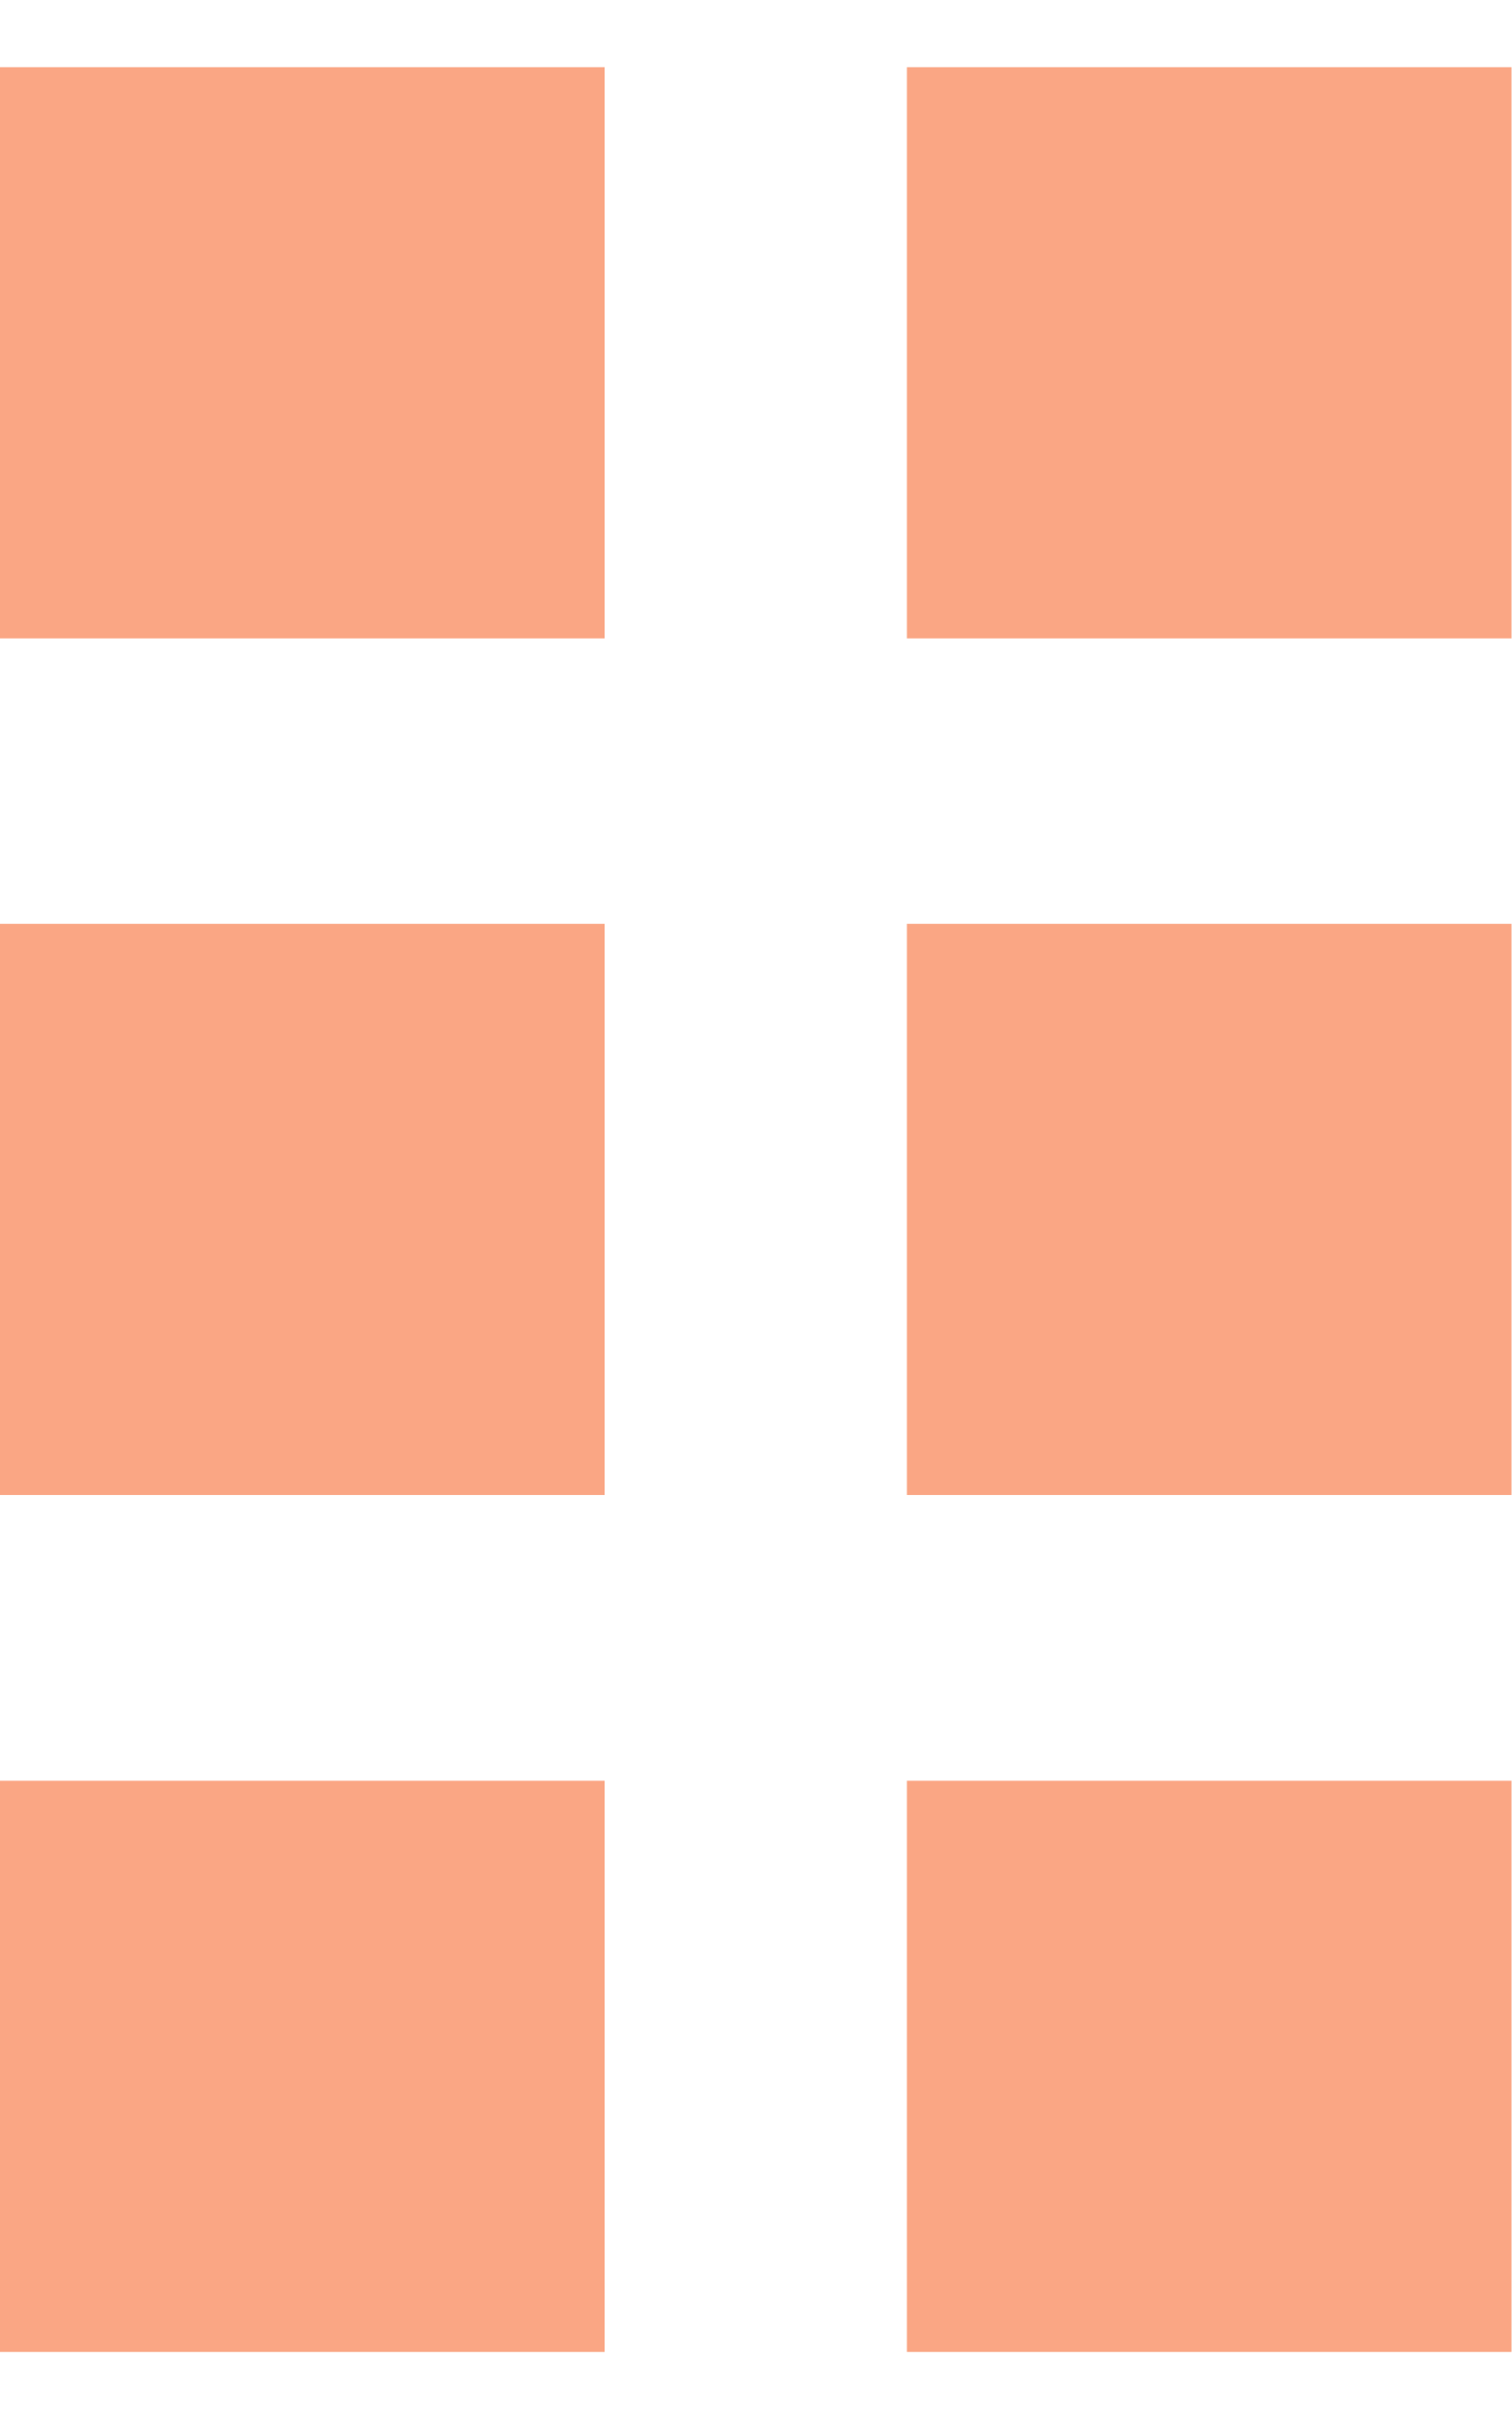
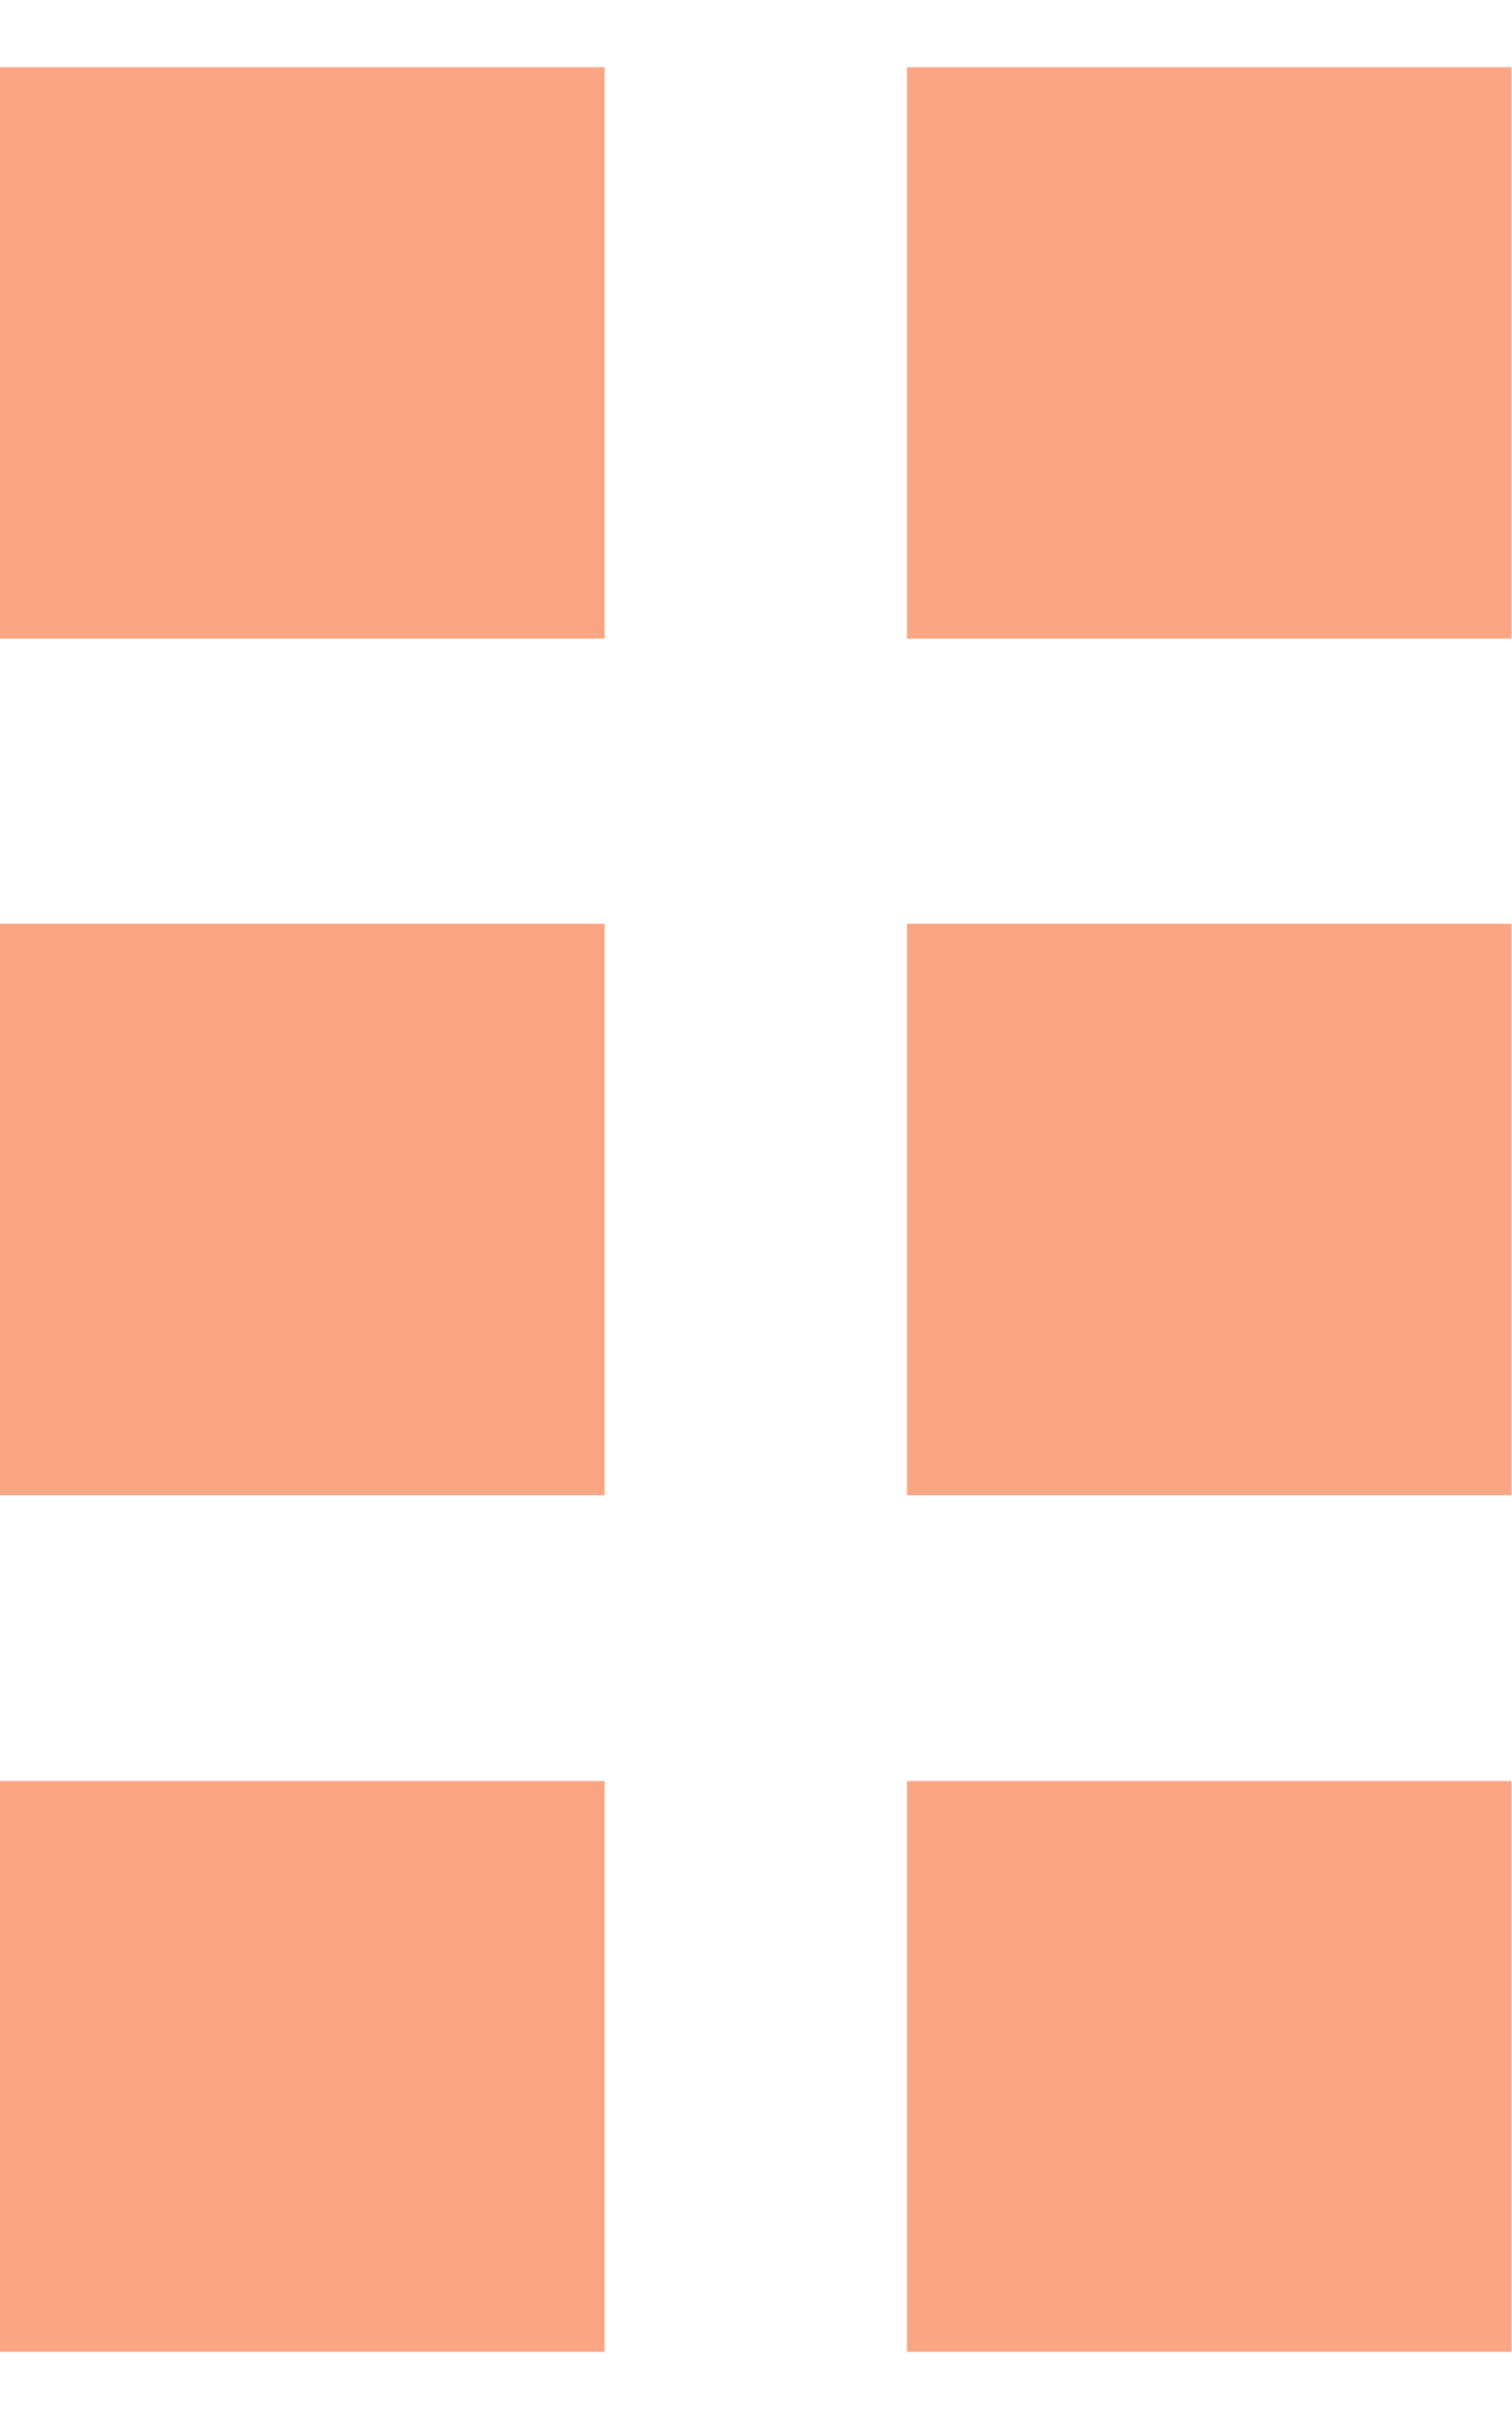
- <svg xmlns="http://www.w3.org/2000/svg" width="5px" height="8px" viewBox="0 0 5 8" version="1.1">
-   <g id="CM" stroke="none" stroke-width="1" fill="none" fill-rule="evenodd">
-     <g id="CM-/-018---Content-manager-MULTIPLE-GROUPS-Copy-3" transform="translate(-1003, -1134)" fill="#FAA684">
-       <g id="Ingredients" transform="translate(271, 576)">
-         <g id="Milk" transform="translate(20, 545)">
-           <g id="Icon-grab" transform="translate(712, 13.22222)">
-             <rect id="Rectangle-4" x="0" y="0" width="2" height="1.889" />
-             <rect id="Rectangle-4" x="3" y="0" width="2" height="1.889" />
-             <rect id="Rectangle-4" x="0" y="2.833" width="2" height="1.889" />
-             <rect id="Rectangle-4" x="3" y="2.833" width="2" height="1.889" />
-             <rect id="Rectangle-4" x="0" y="5.667" width="2" height="1.889" />
-             <rect id="Rectangle-4" x="3" y="5.667" width="2" height="1.889" />
-           </g>
-         </g>
-       </g>
-     </g>
+ <svg xmlns="http://www.w3.org/2000/svg" width="5" height="8">
+   <g fill="#FAA684" fill-rule="evenodd">
+     <path d="M0 .222h2v1.89H0zM3 .222h2v1.89H3zM0 3.055h2v1.89H0zM3 3.055h2v1.89H3zM0 5.89h2v1.888H0zM3 5.89h2v1.888H3z" />
  </g>
</svg>
